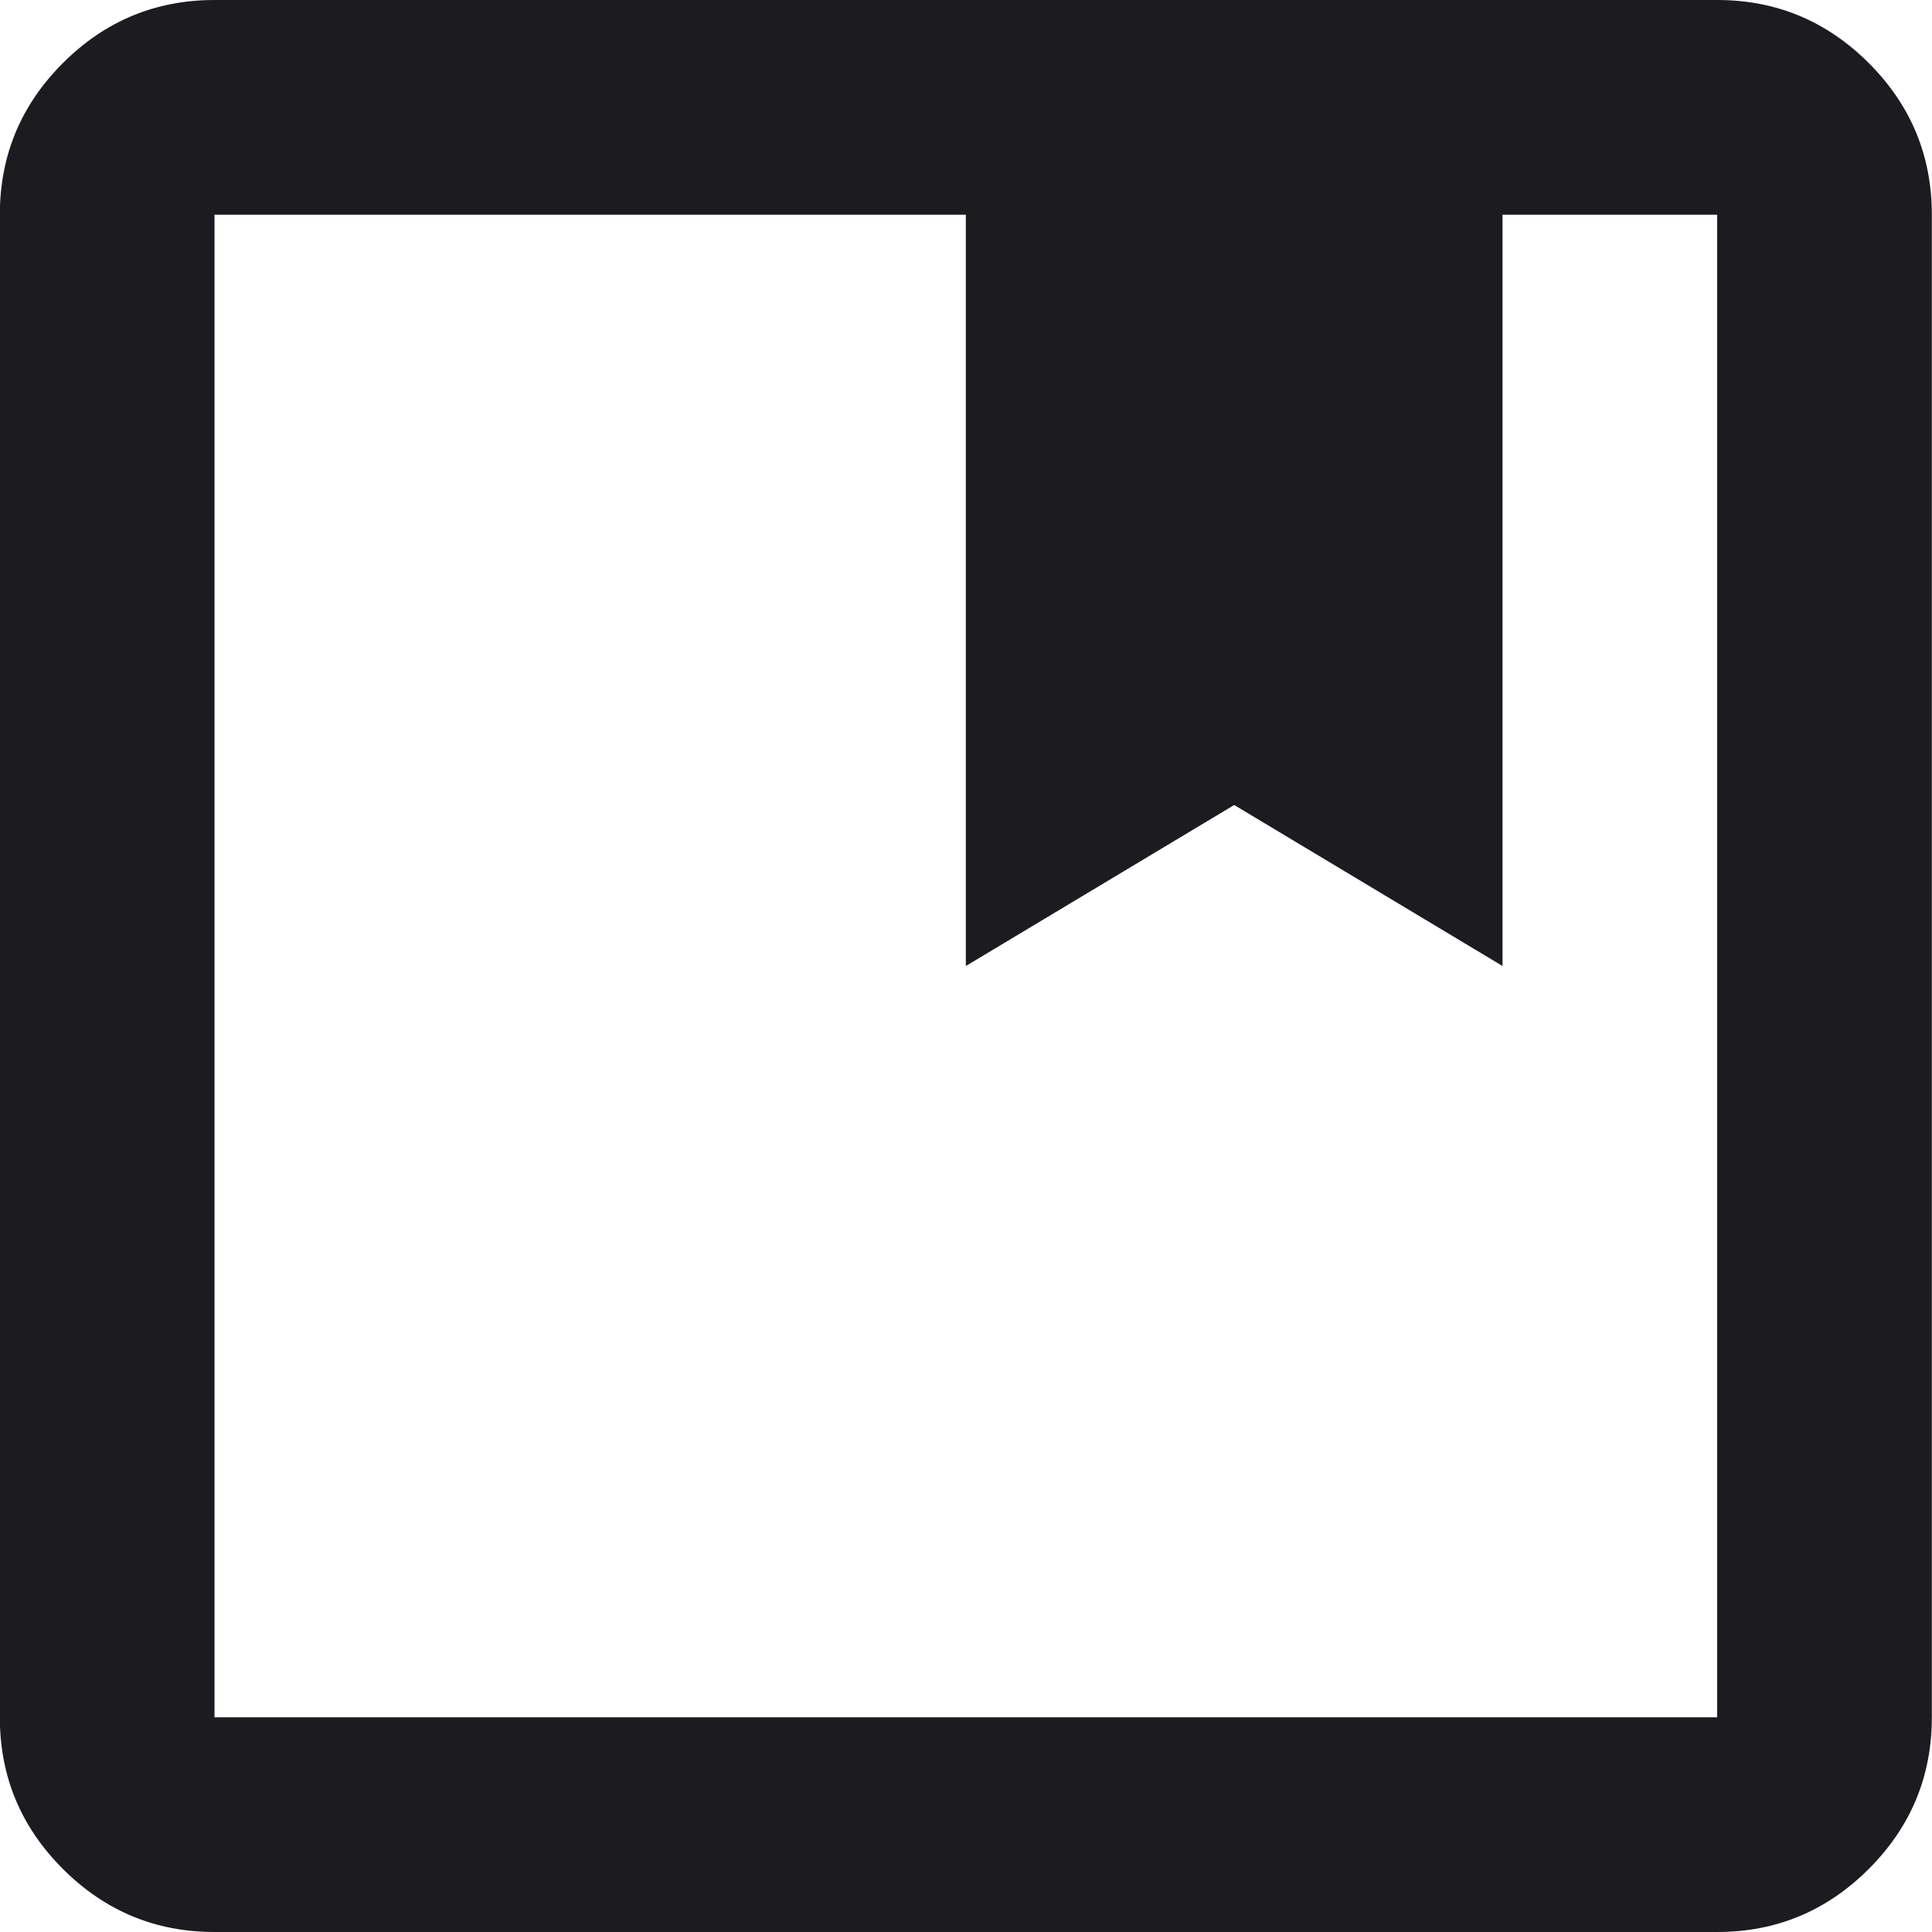
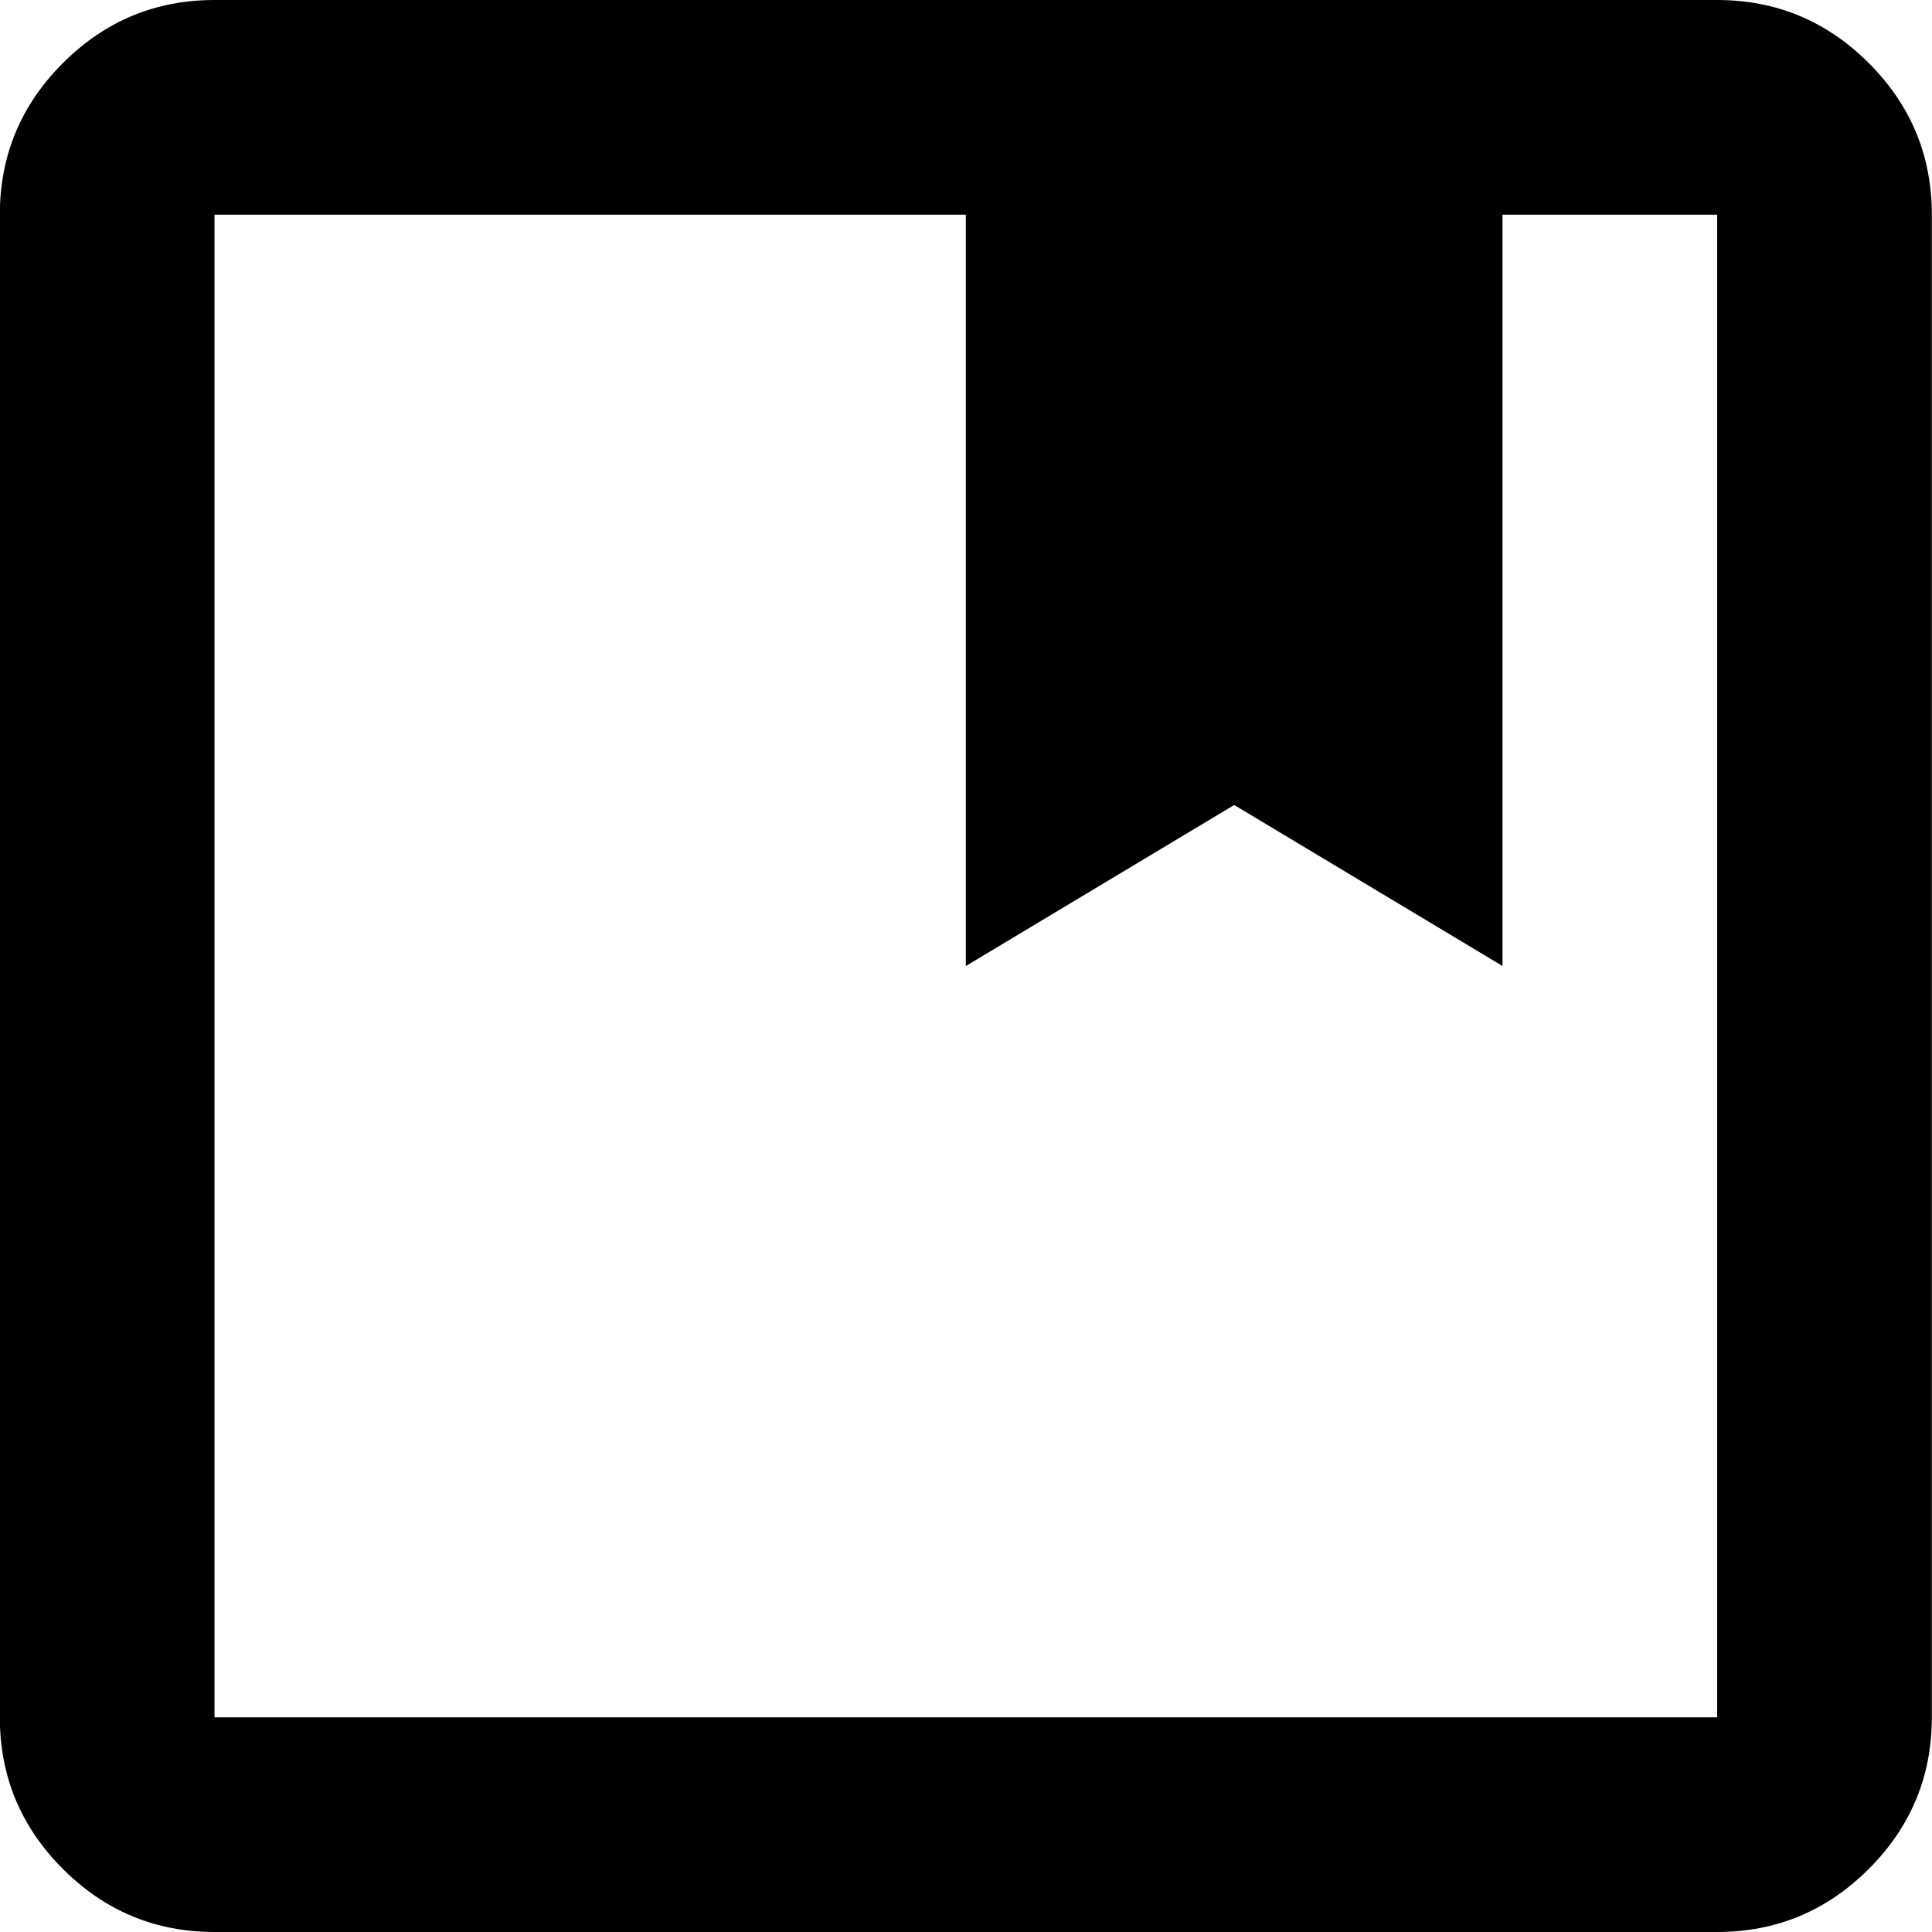
<svg xmlns="http://www.w3.org/2000/svg" width="36" height="36" viewBox="0 0 36 36" fill="none">
-   <path d="M3.997 36C2.897 36 1.955 35.608 1.172 34.825C0.388 34.042 -0.003 33.1 -0.003 32V4C-0.003 2.9 0.388 1.958 1.172 1.175C1.955 0.392 2.897 0 3.997 0H31.997C33.097 0 34.038 0.392 34.822 1.175C35.605 1.958 35.997 2.9 35.997 4V32C35.997 33.1 35.605 34.042 34.822 34.825C34.038 35.608 33.097 36 31.997 36H3.997ZM3.997 4V32H31.997V4H27.997V18L22.997 15L17.997 18V4H3.997Z" fill="#1C1B1F" />
+   <path d="M3.997 36C2.897 36 1.955 35.608 1.172 34.825C0.388 34.042 -0.003 33.1 -0.003 32V4C-0.003 2.9 0.388 1.958 1.172 1.175C1.955 0.392 2.897 0 3.997 0H31.997C33.097 0 34.038 0.392 34.822 1.175C35.605 1.958 35.997 2.9 35.997 4V32C35.997 33.1 35.605 34.042 34.822 34.825C34.038 35.608 33.097 36 31.997 36H3.997ZM3.997 4V32H31.997V4H27.997V18L22.997 15L17.997 18V4H3.997Z" fill="currentColor" />
</svg>
